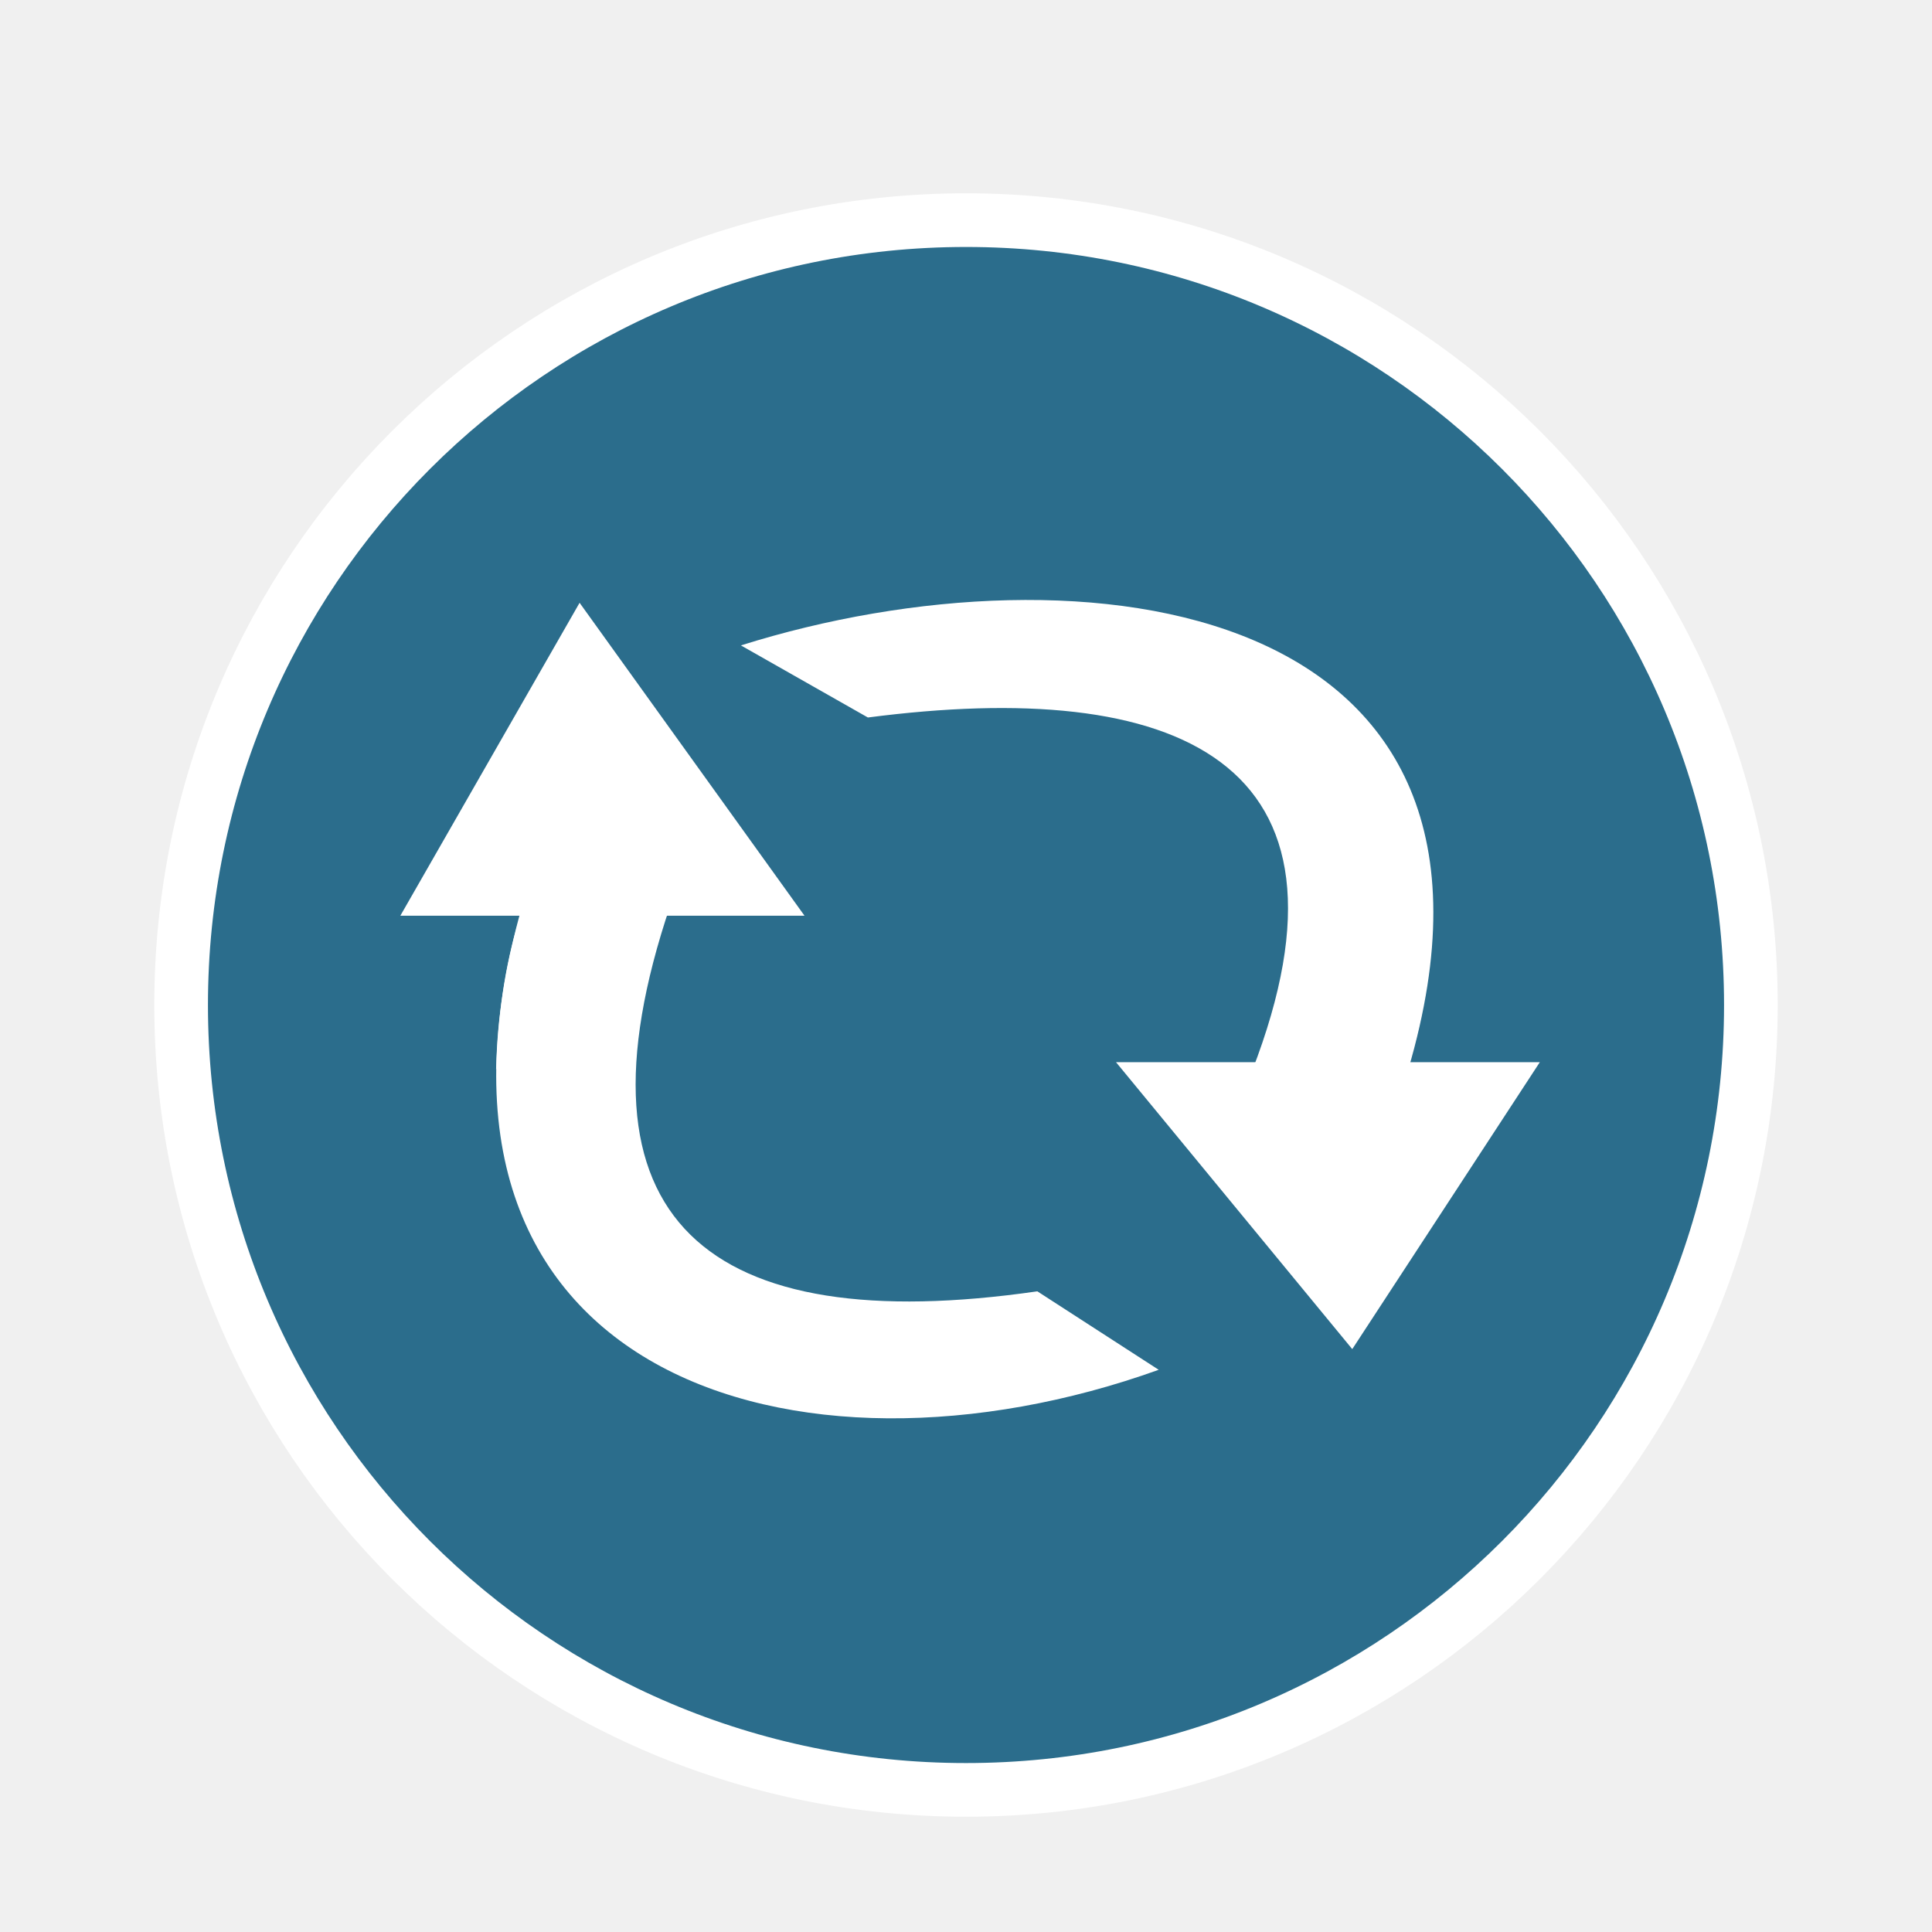
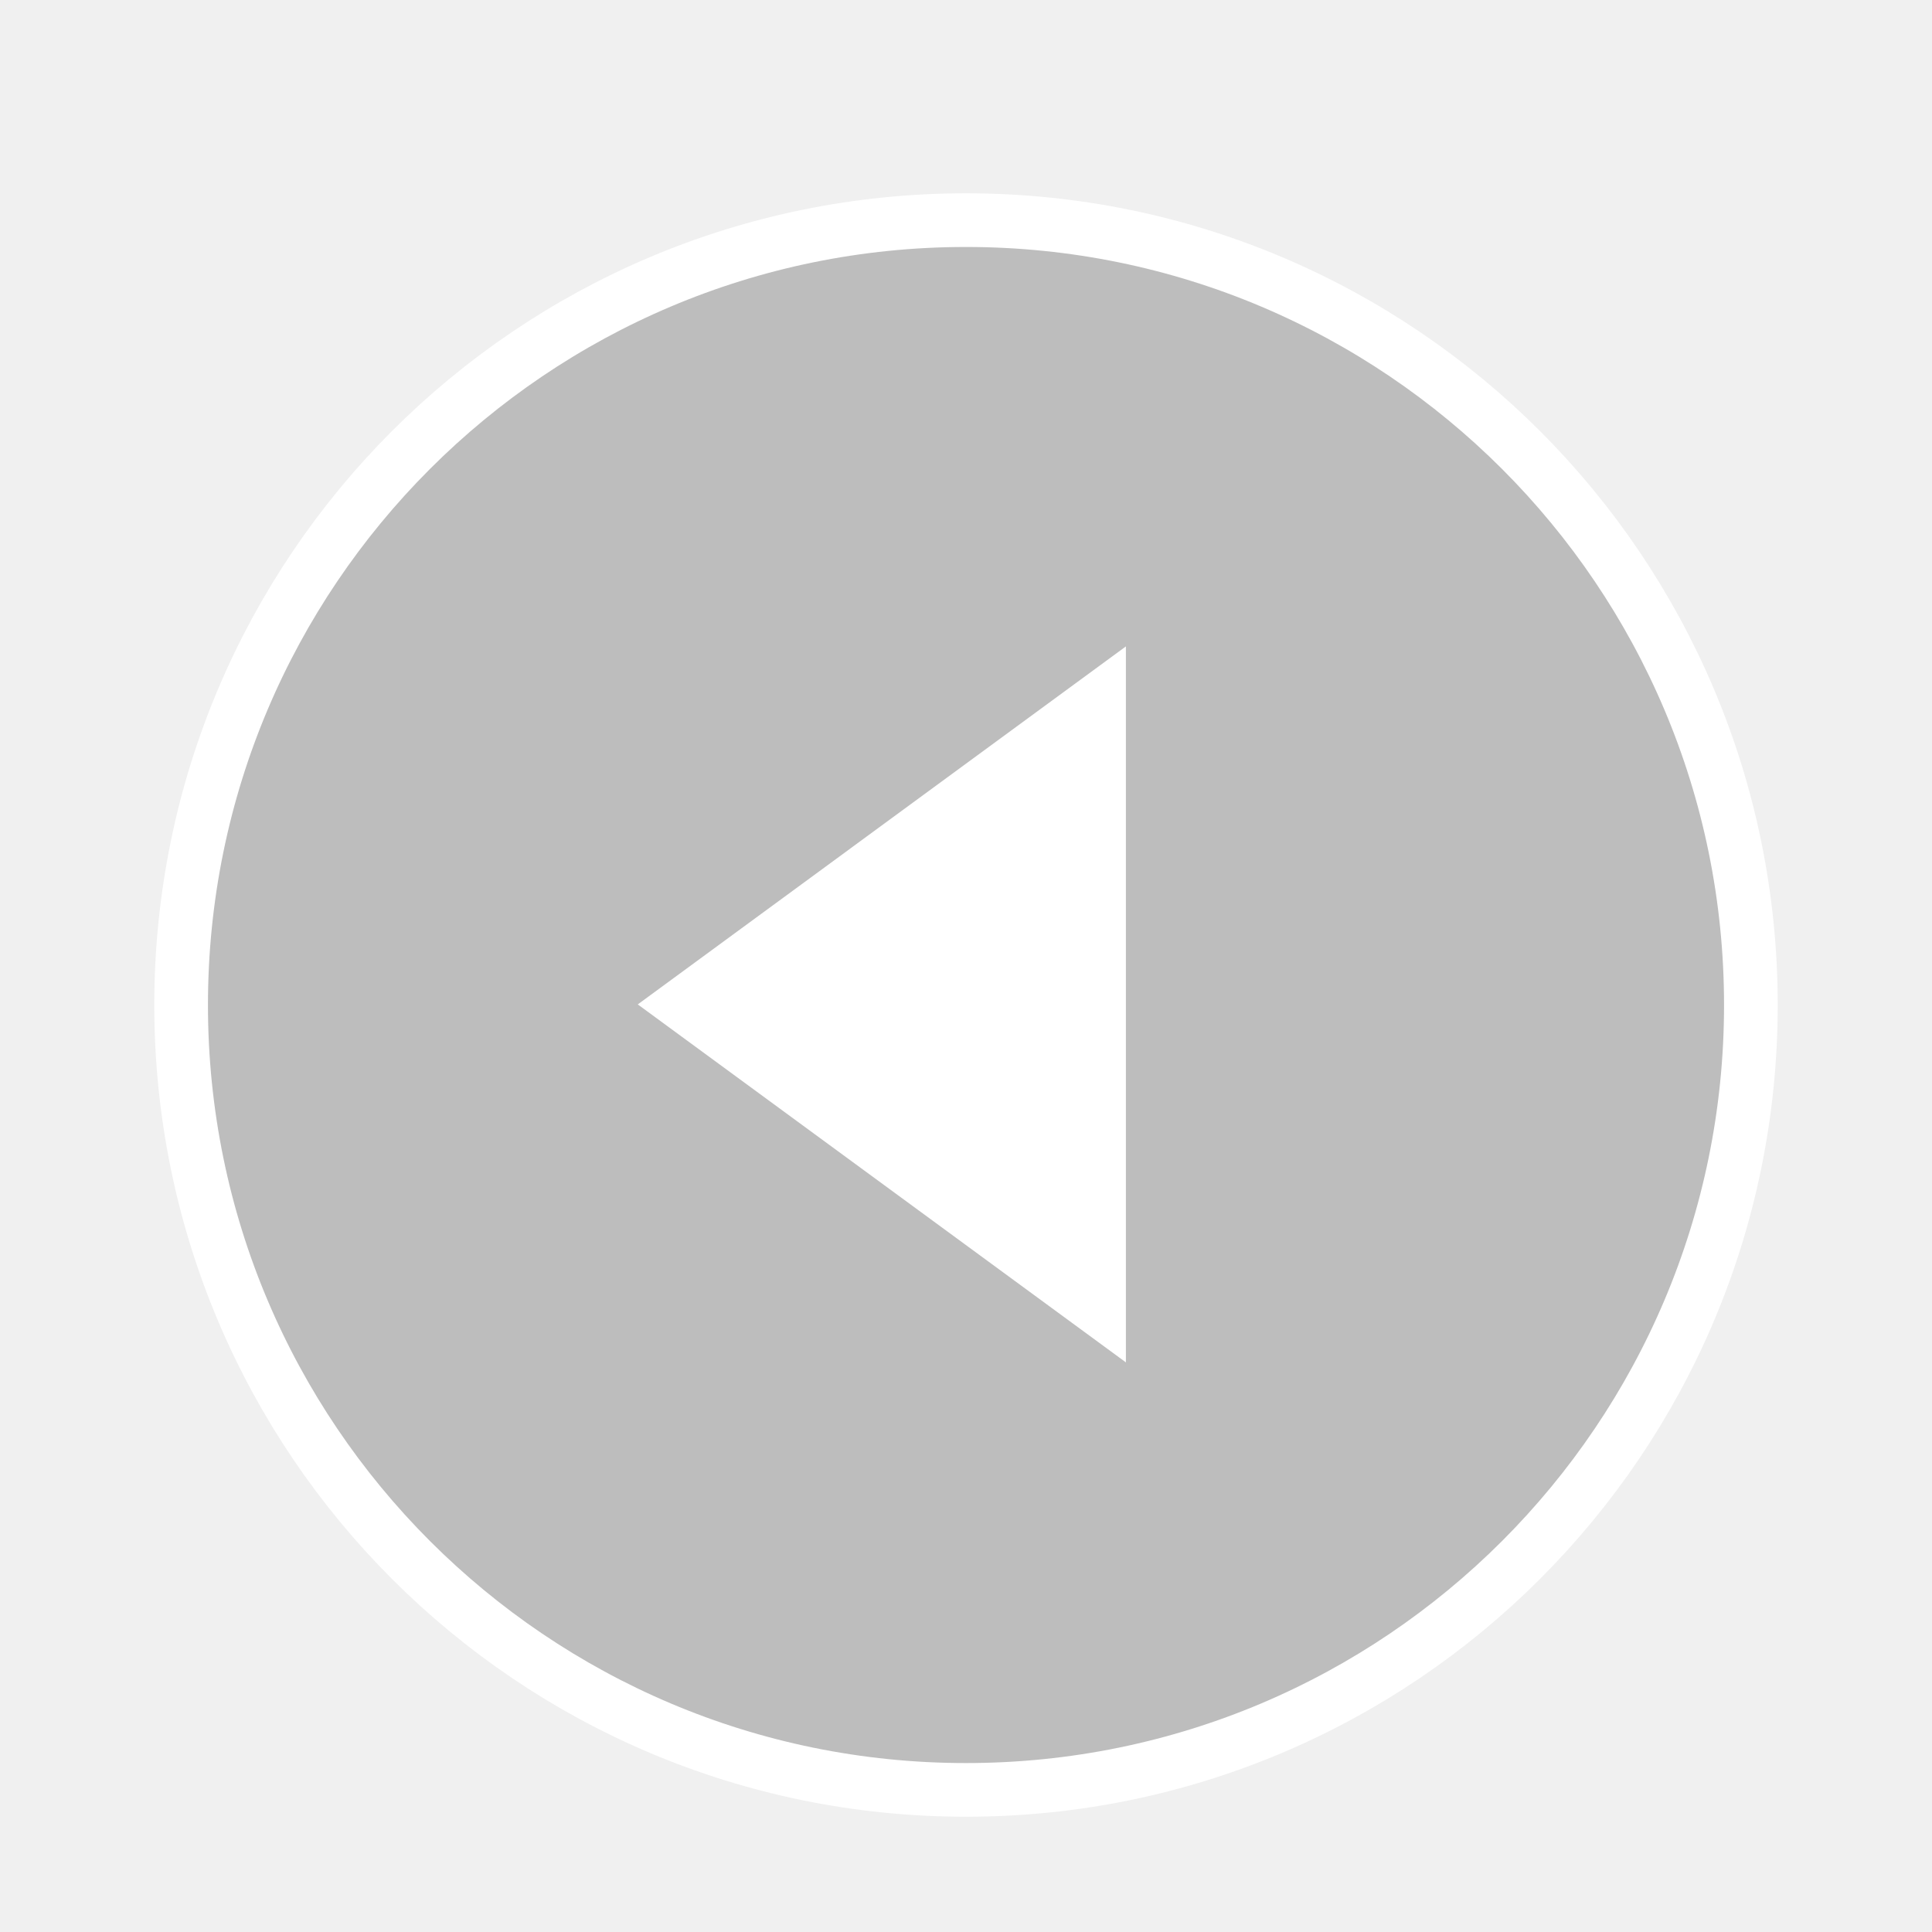
<svg xmlns="http://www.w3.org/2000/svg" width="36pt" height="36pt" viewBox="0 0 36 36" version="1.1" id="svg2">
  <defs id="defs13">
    <linearGradient id="linearGradient2990">
      <stop style="stop-color:#9ec3e3;stop-opacity:1;" offset="0" id="stop2992" />
      <stop id="stop3002" offset="0.568" style="stop-color:#6697da;stop-opacity:1;" />
      <stop style="stop-color:#325f86;stop-opacity:1;" offset="1" id="stop2994" />
    </linearGradient>
  </defs>
  <g id="surface1" style="fill:none;stroke:#ffffff;stroke-opacity:1">
-     <path style="stroke:#ffffff;fill-rule:nonzero;fill:#2b6d8c;fill-opacity:1;stroke-opacity:1" d="M 18 4.102 L 18 4.102 C 26.078 4.102 32.625 10.648 32.625 18.727 C 32.625 26.805 26.078 33.352 18 33.352 C 9.922 33.352 3.375 26.805 3.375 18.727 C 3.375 10.648 9.922 4.102 18 4.102 Z M 18 4.102 " id="path5" />
+     <path style="stroke:#ffffff;fill-rule:nonzero;fill:#adadad;fill-opacity:0.753;stroke-opacity:1" d="M 18 4.102 L 18 4.102 C 26.078 4.102 32.625 10.648 32.625 18.727 C 32.625 26.805 26.078 33.352 18 33.352 C 9.922 33.352 3.375 26.805 3.375 18.727 C 3.375 10.648 9.922 4.102 18 4.102 Z M 18 4.102 " id="path5" />
  </g>
-   <g id="surface1-2" transform="matrix(1.803302,0,0,1.800689,7.263503,8.003442)" style="fill:#ffffff;fill-opacity:1">
-     <path id="path3782" d="m 0.109,5.031 4.176,0 -2.324,-3.238 z m 0,0" style="fill:#ffffff;fill-opacity:1;fill-rule:nonzero;stroke:none" />
-     <path id="path3784" d="m 1.363,4.945 c -1.367,4.855 2.844,6.129 6.582,4.785 L 6.691,8.918 C 3.285,9.41 1.797,8.191 2.898,4.926 z m 0,0" style="fill:#ffffff;fill-opacity:1;fill-rule:nonzero;stroke:none" />
-     <path id="path3786" d="m 11.883,6.547 -4.379,0 2.441,2.969 z m 0,0" style="fill:#ffffff;fill-opacity:1;fill-rule:nonzero;stroke:none" />
-     <path id="path3788" d="m 10.523,6.625 c 1.434,-4.879 -3.375,-5.5 -6.895,-4.391 l 1.312,0.746 c 3.176,-0.414 5.219,0.426 3.969,3.66 z m 0,0" style="fill:#ffffff;fill-opacity:1;fill-rule:nonzero;stroke:none" />
-     <path id="path3790" d="M 10.539,6.543 8.953,6.555 10.777,5.035 c -0.02,0.512 -0.086,0.992 -0.238,1.508 z m 0,0" style="fill:#ffffff;fill-opacity:1;fill-rule:nonzero;stroke:none" />
-     <path id="path3792" d="M 1.348,5.031 2.875,5.02 1.098,6.621 c 0.02,-0.523 0.078,-1.043 0.25,-1.59 z m 0,0" style="fill:#ffffff;fill-opacity:1;fill-rule:nonzero;stroke:none" />
+   <g id="surface1-2" transform="matrix(3.021644,0,0,2.942646,3.057415,11.60994)" style="fill:#ffffff;fill-opacity:1">
+     <g id="g4198" transform="matrix(0.6020261,0,0,0.5719836,-1.173448,-1.469395)">
+       <g id="g4202" transform="translate(-0.1987109,-0.2094513)">
+         <polygon transform="matrix(1,0,0,0.7926538,0,1.451424)" points="12,2 12,12 7,7 " id="polygon4190" />
+       </g>
+     </g>
  </g>
</svg>
